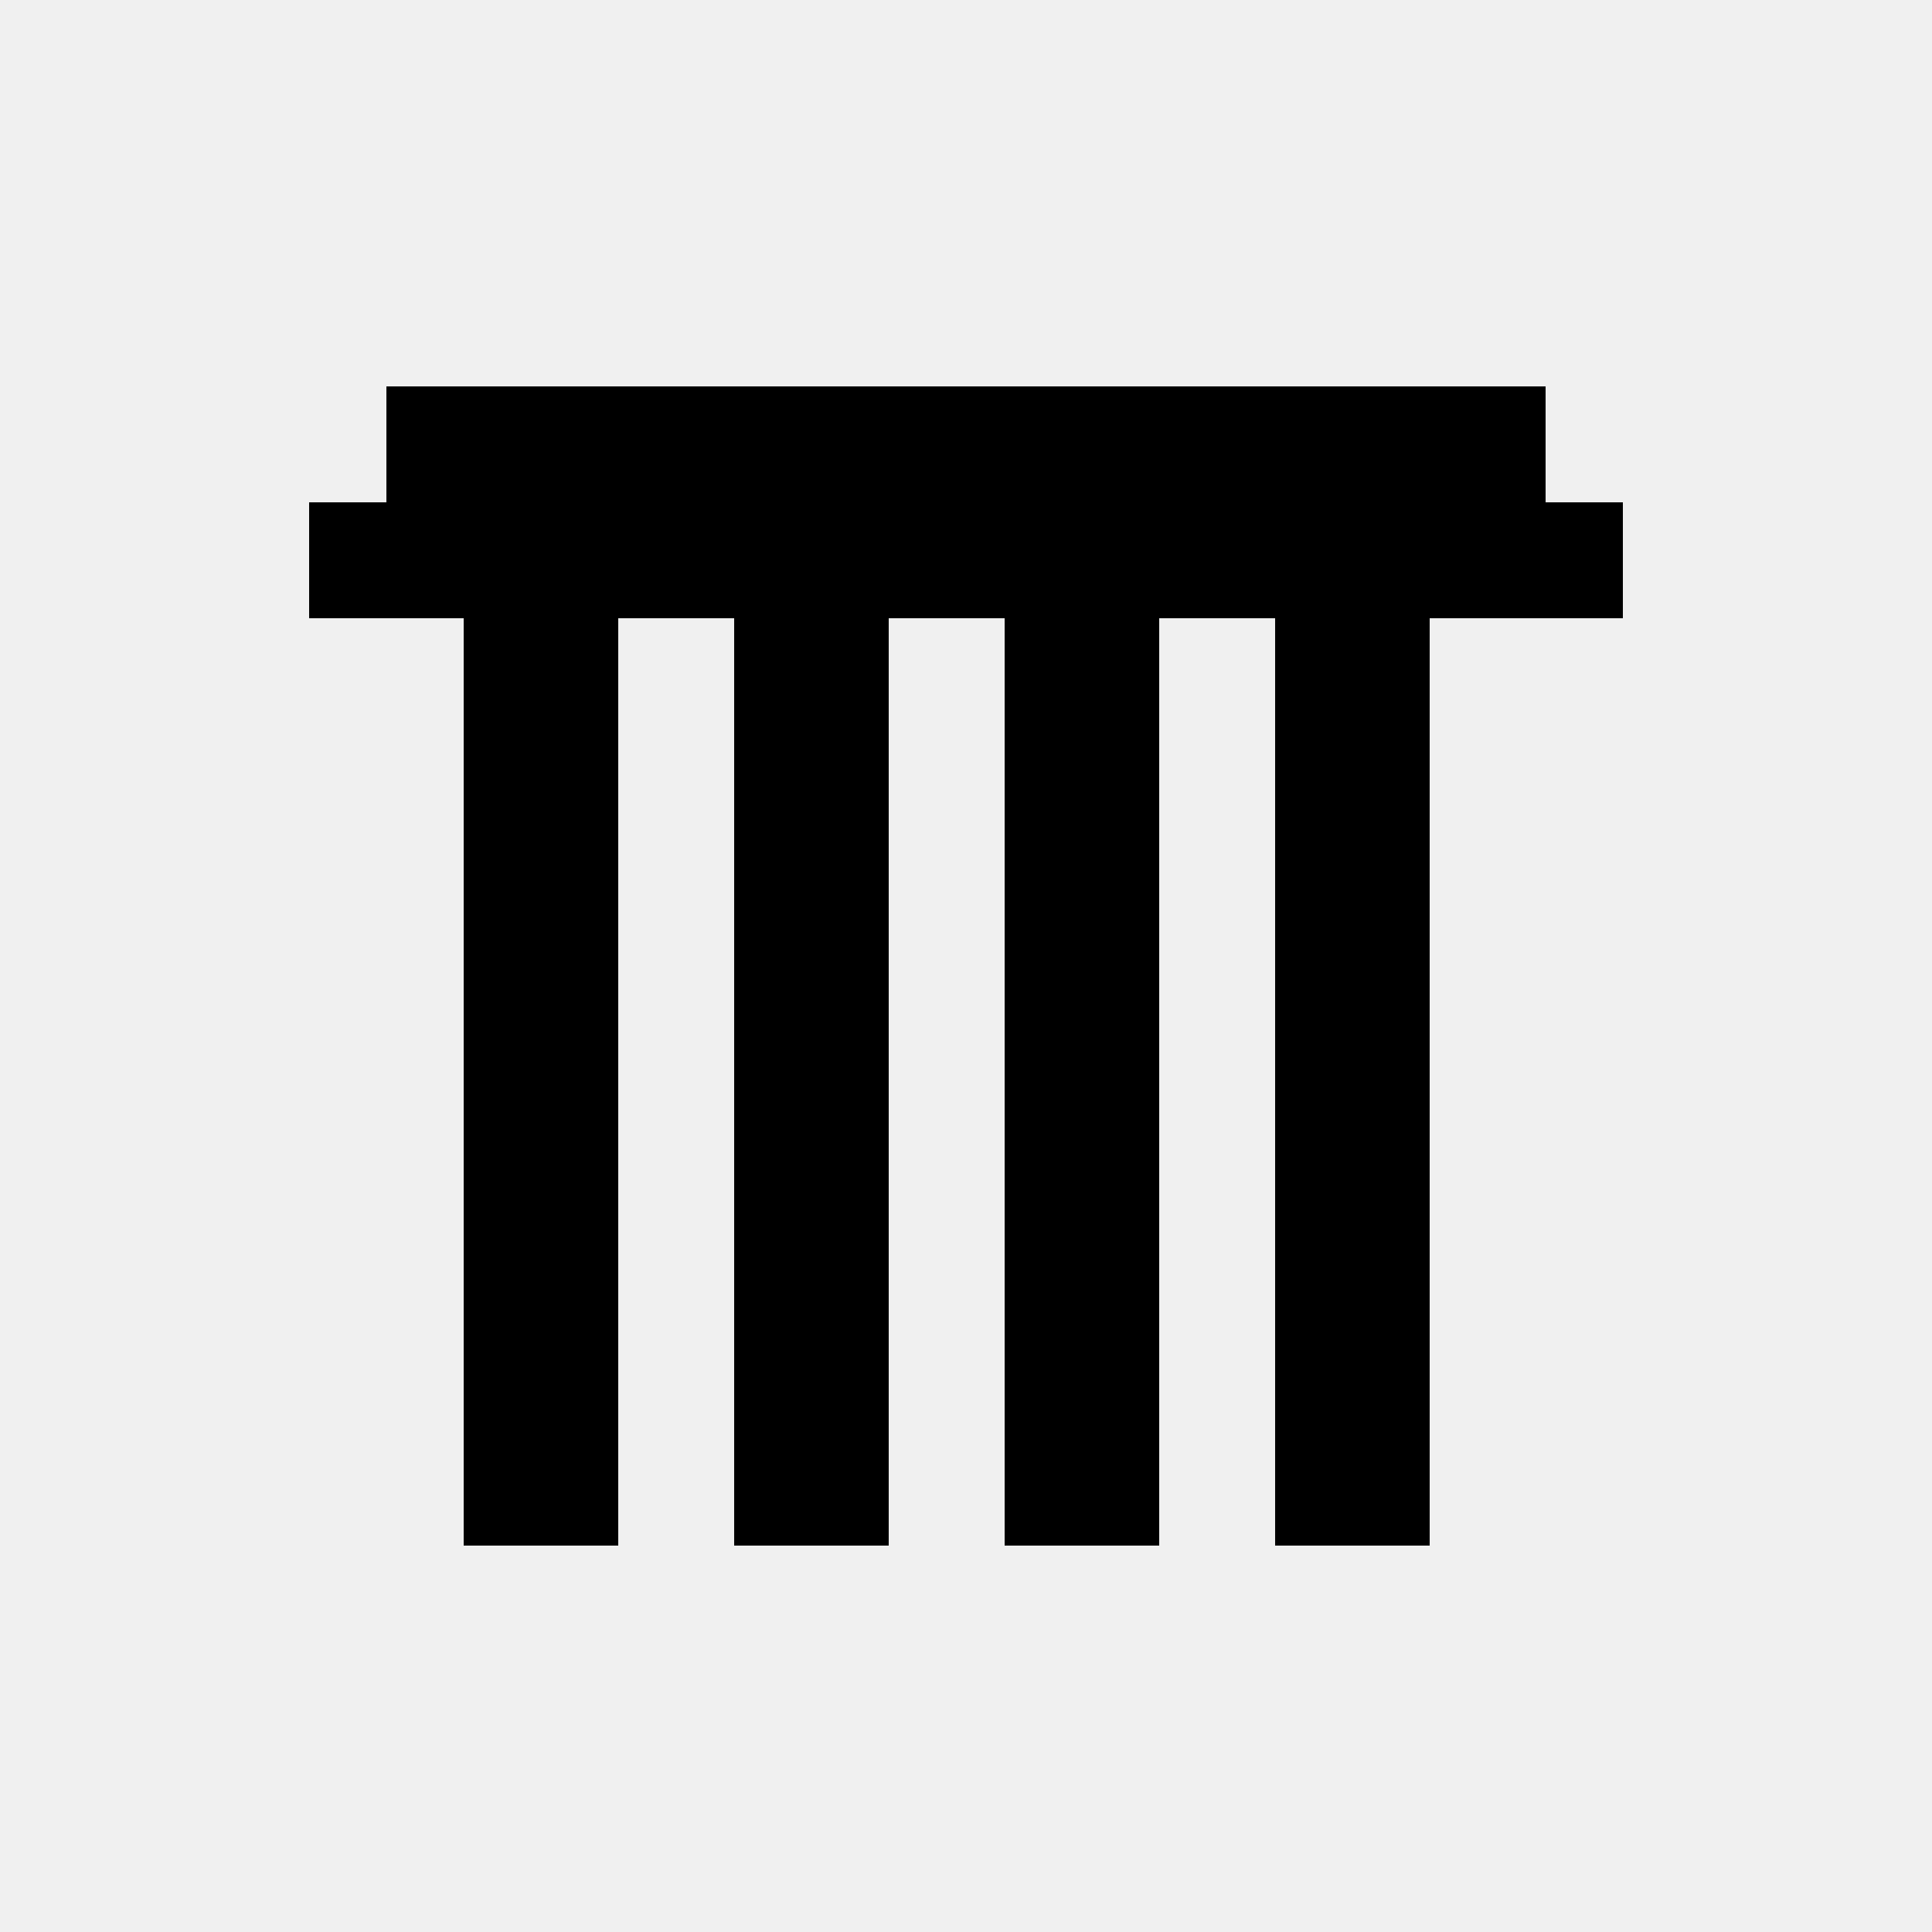
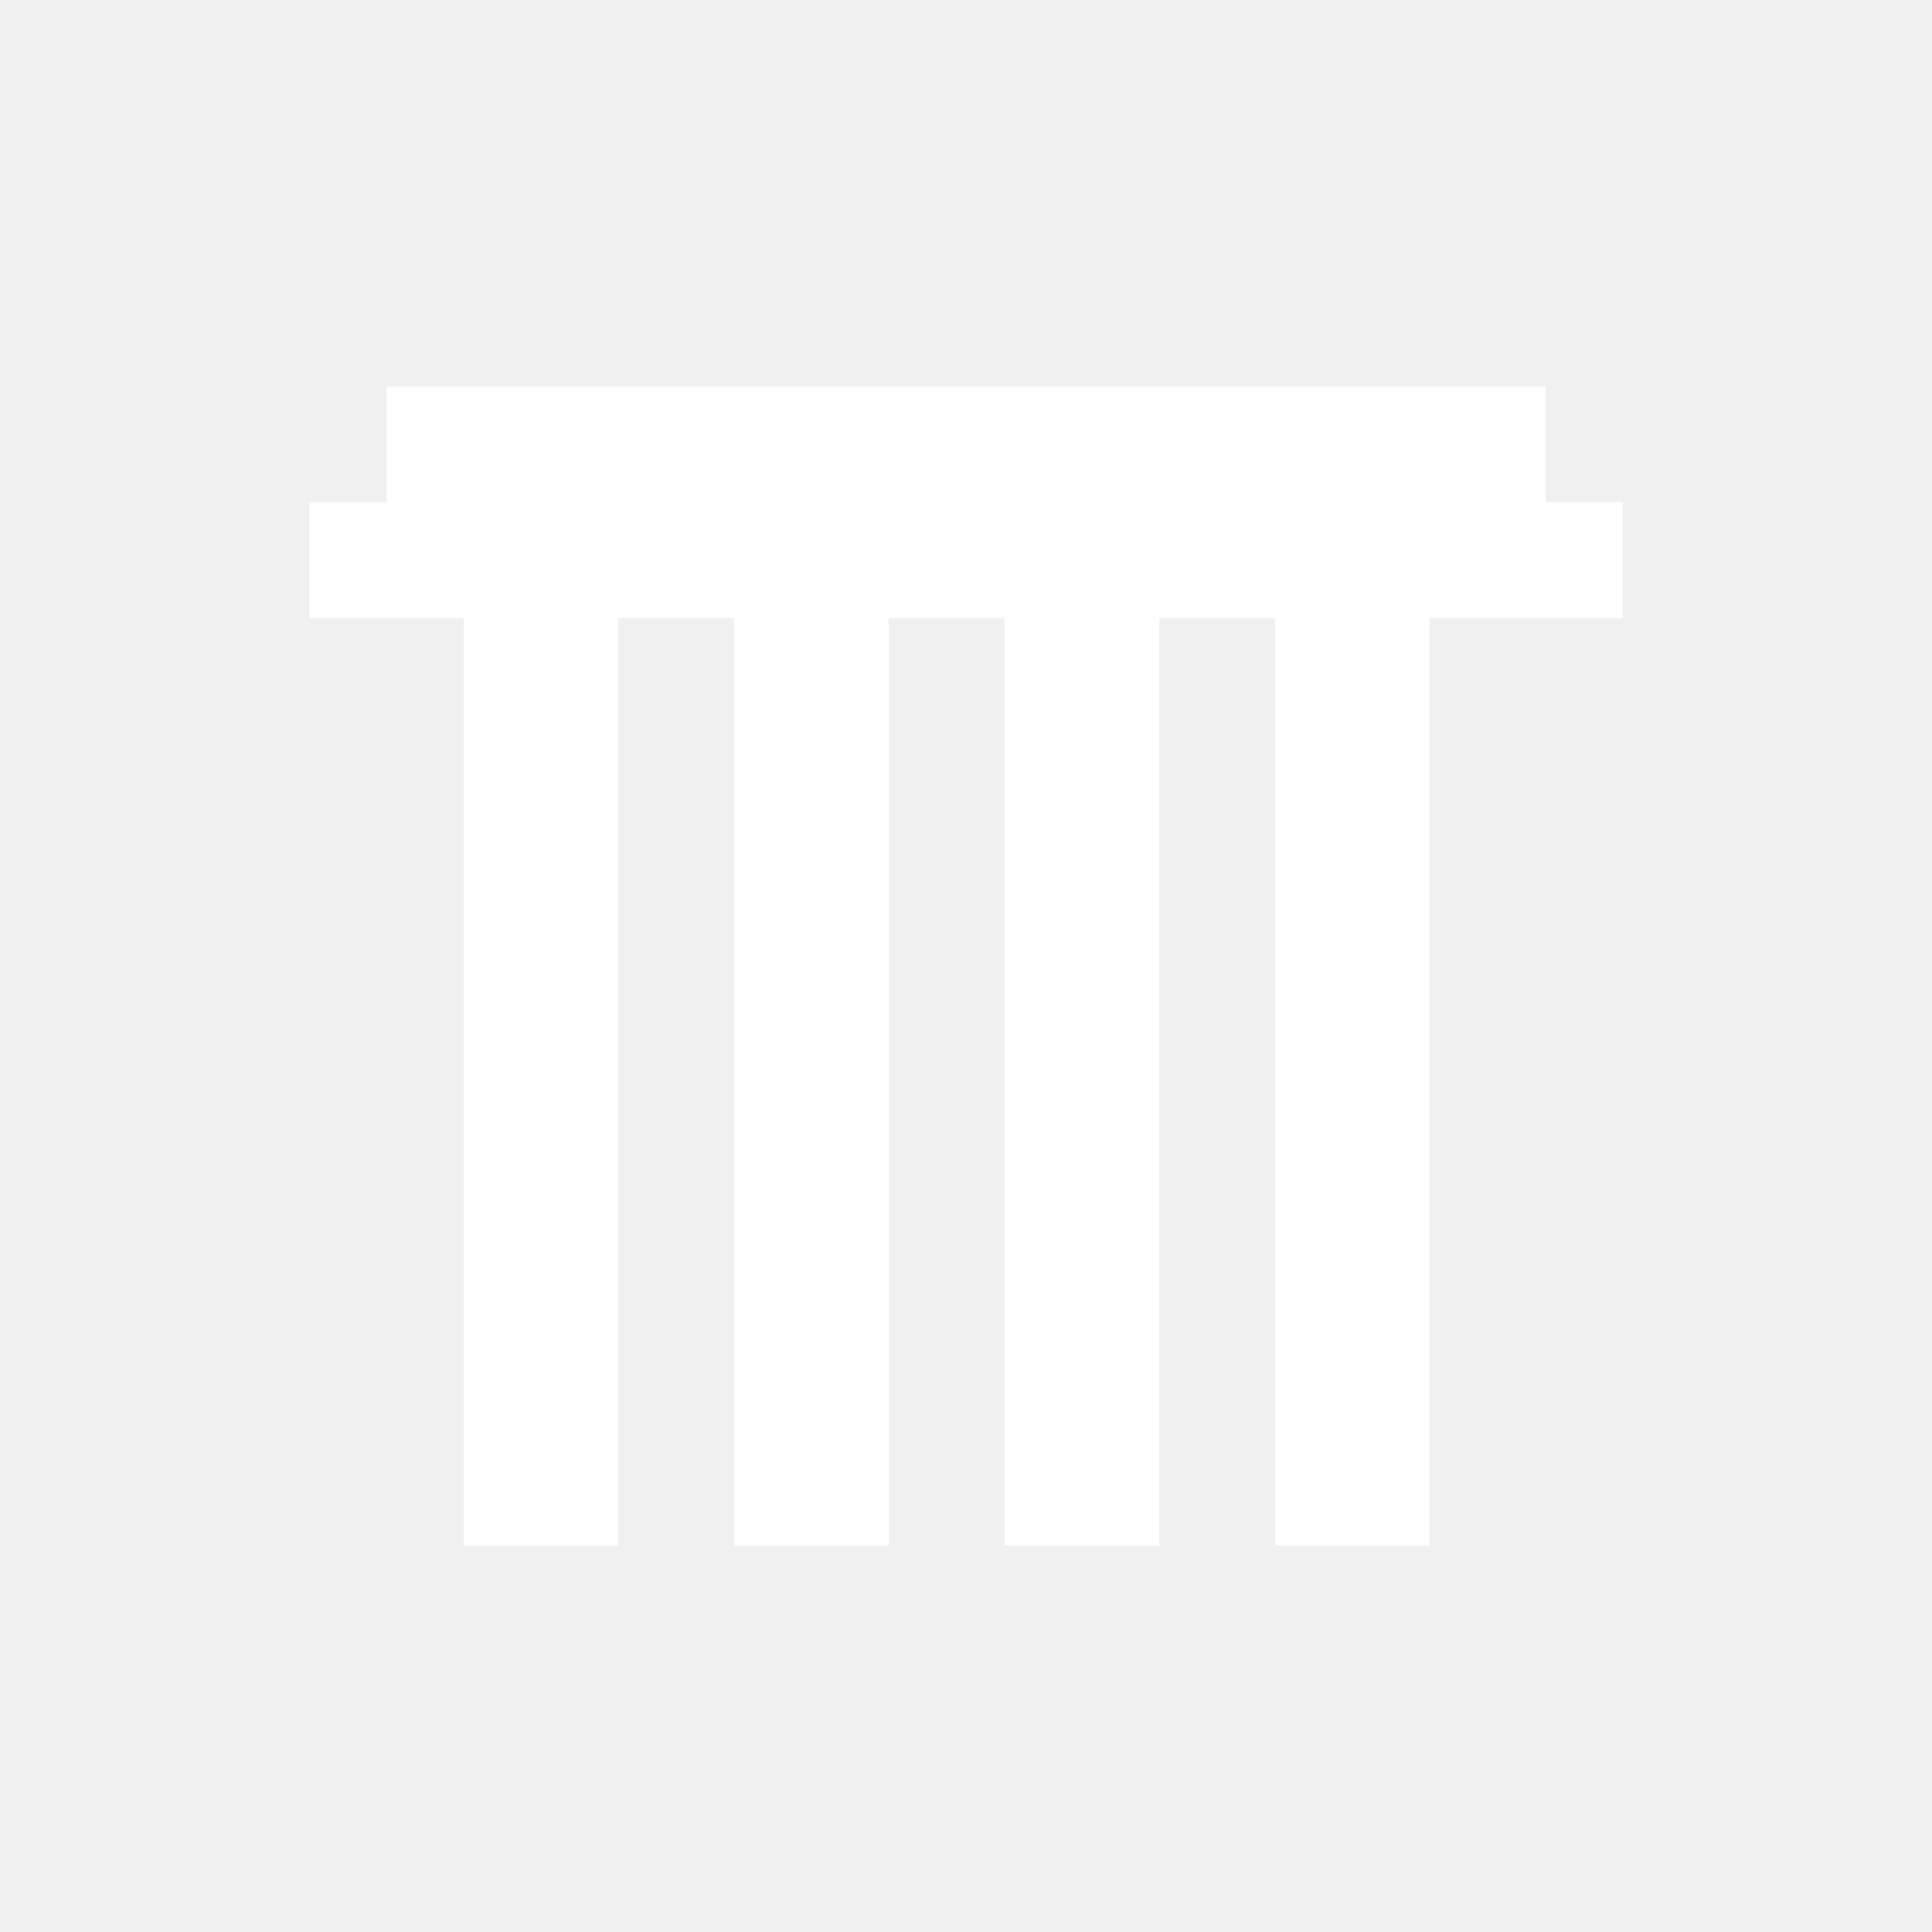
<svg xmlns="http://www.w3.org/2000/svg" width="100" height="100" viewBox="0 0 100 100" fill="none">
-   <path d="M20 20H80V26H20V20Z" fill="currentColor" />
-   <path d="M16 26H84V32H16V26Z" fill="currentColor" />
-   <rect x="24" y="32" width="8" height="48" fill="currentColor" />
-   <rect x="38" y="32" width="8" height="48" fill="currentColor" />
-   <rect x="52" y="32" width="8" height="48" fill="currentColor" />
-   <rect x="66" y="32" width="8" height="48" fill="currentColor" />
+   <path d="M20 20H80V26H20V20Z" fill="#fff" />
+   <path d="M16 26H84V32H16V26Z" fill="#fff" />
+   <rect x="24" y="32" width="8" height="48" fill="#fff" />
+   <rect x="38" y="32" width="8" height="48" fill="#fff" />
+   <rect x="52" y="32" width="8" height="48" fill="#fff" />
+   <rect x="66" y="32" width="8" height="48" fill="#fff" />
</svg>
